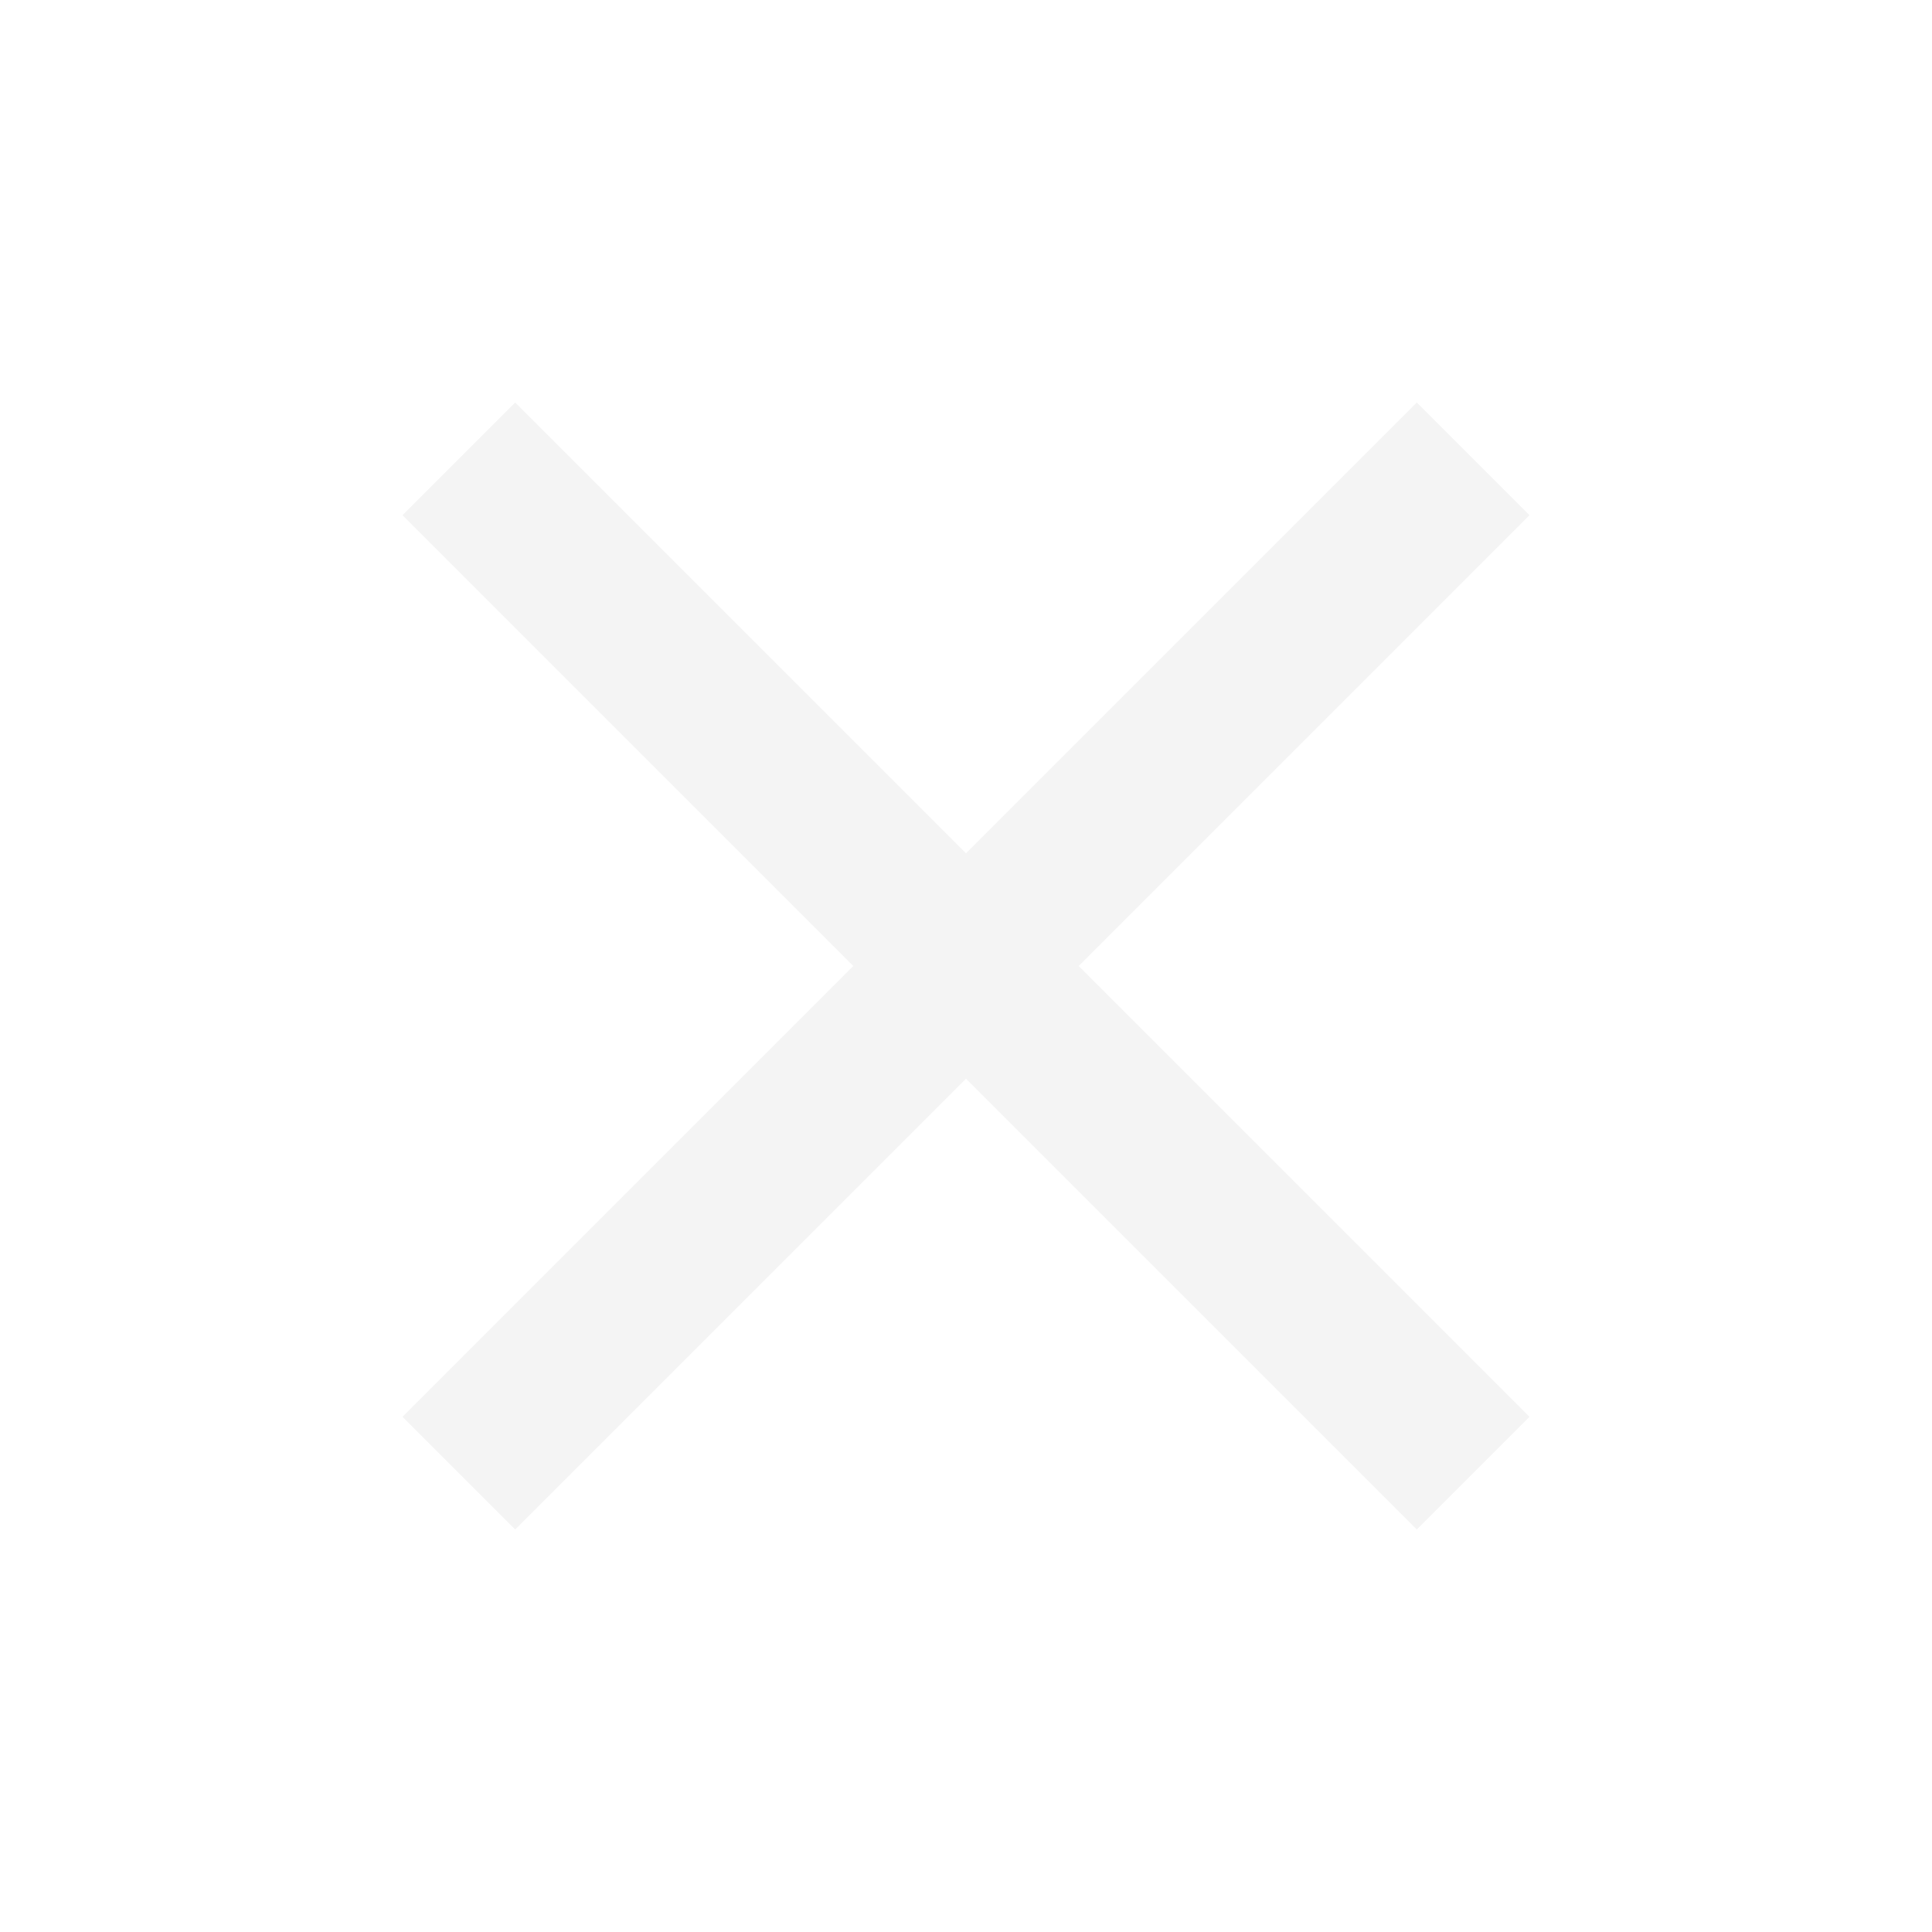
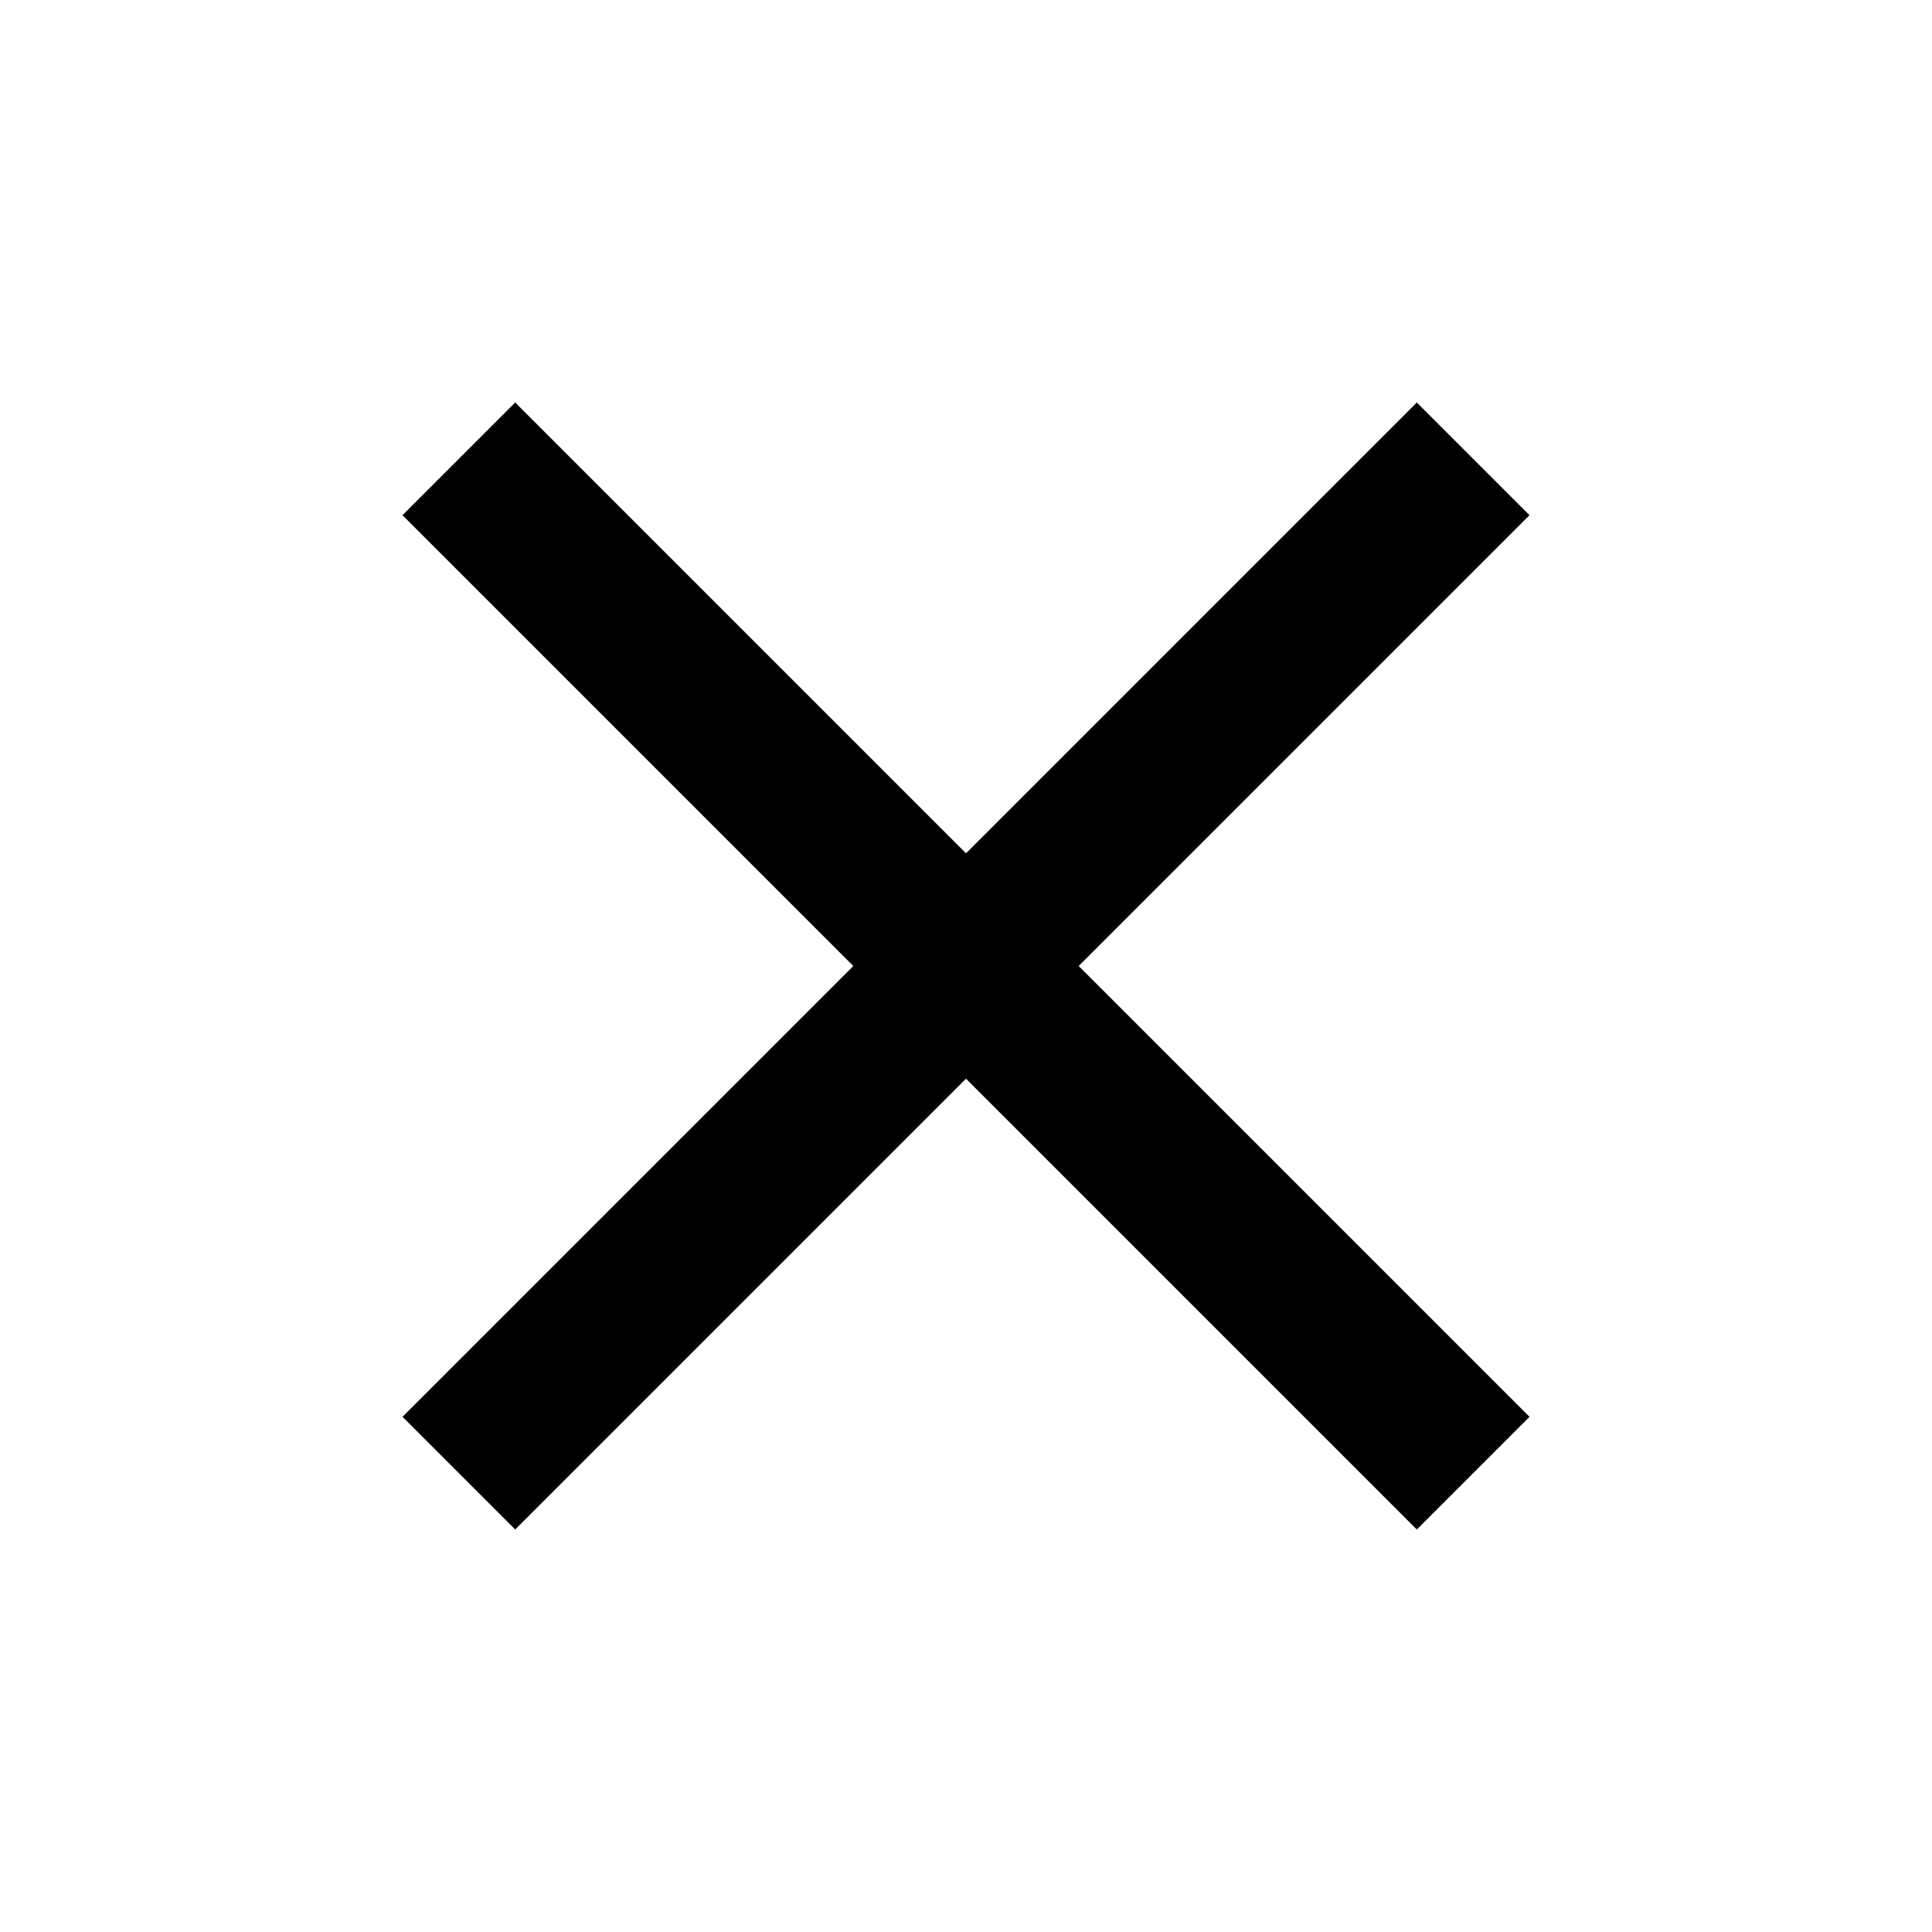
- <svg xmlns="http://www.w3.org/2000/svg" height="24px" viewBox="0 -960 960 960" width="24px" fill="#F4F4F4">
+ <svg xmlns="http://www.w3.org/2000/svg" height="24px" viewBox="0 -960 960 960" width="24px" fill="currentColor">
  <path d="m256-200-56-56 224-224-224-224 56-56 224 224 224-224 56 56-224 224 224 224-56 56-224-224-224 224Z" />
</svg>
